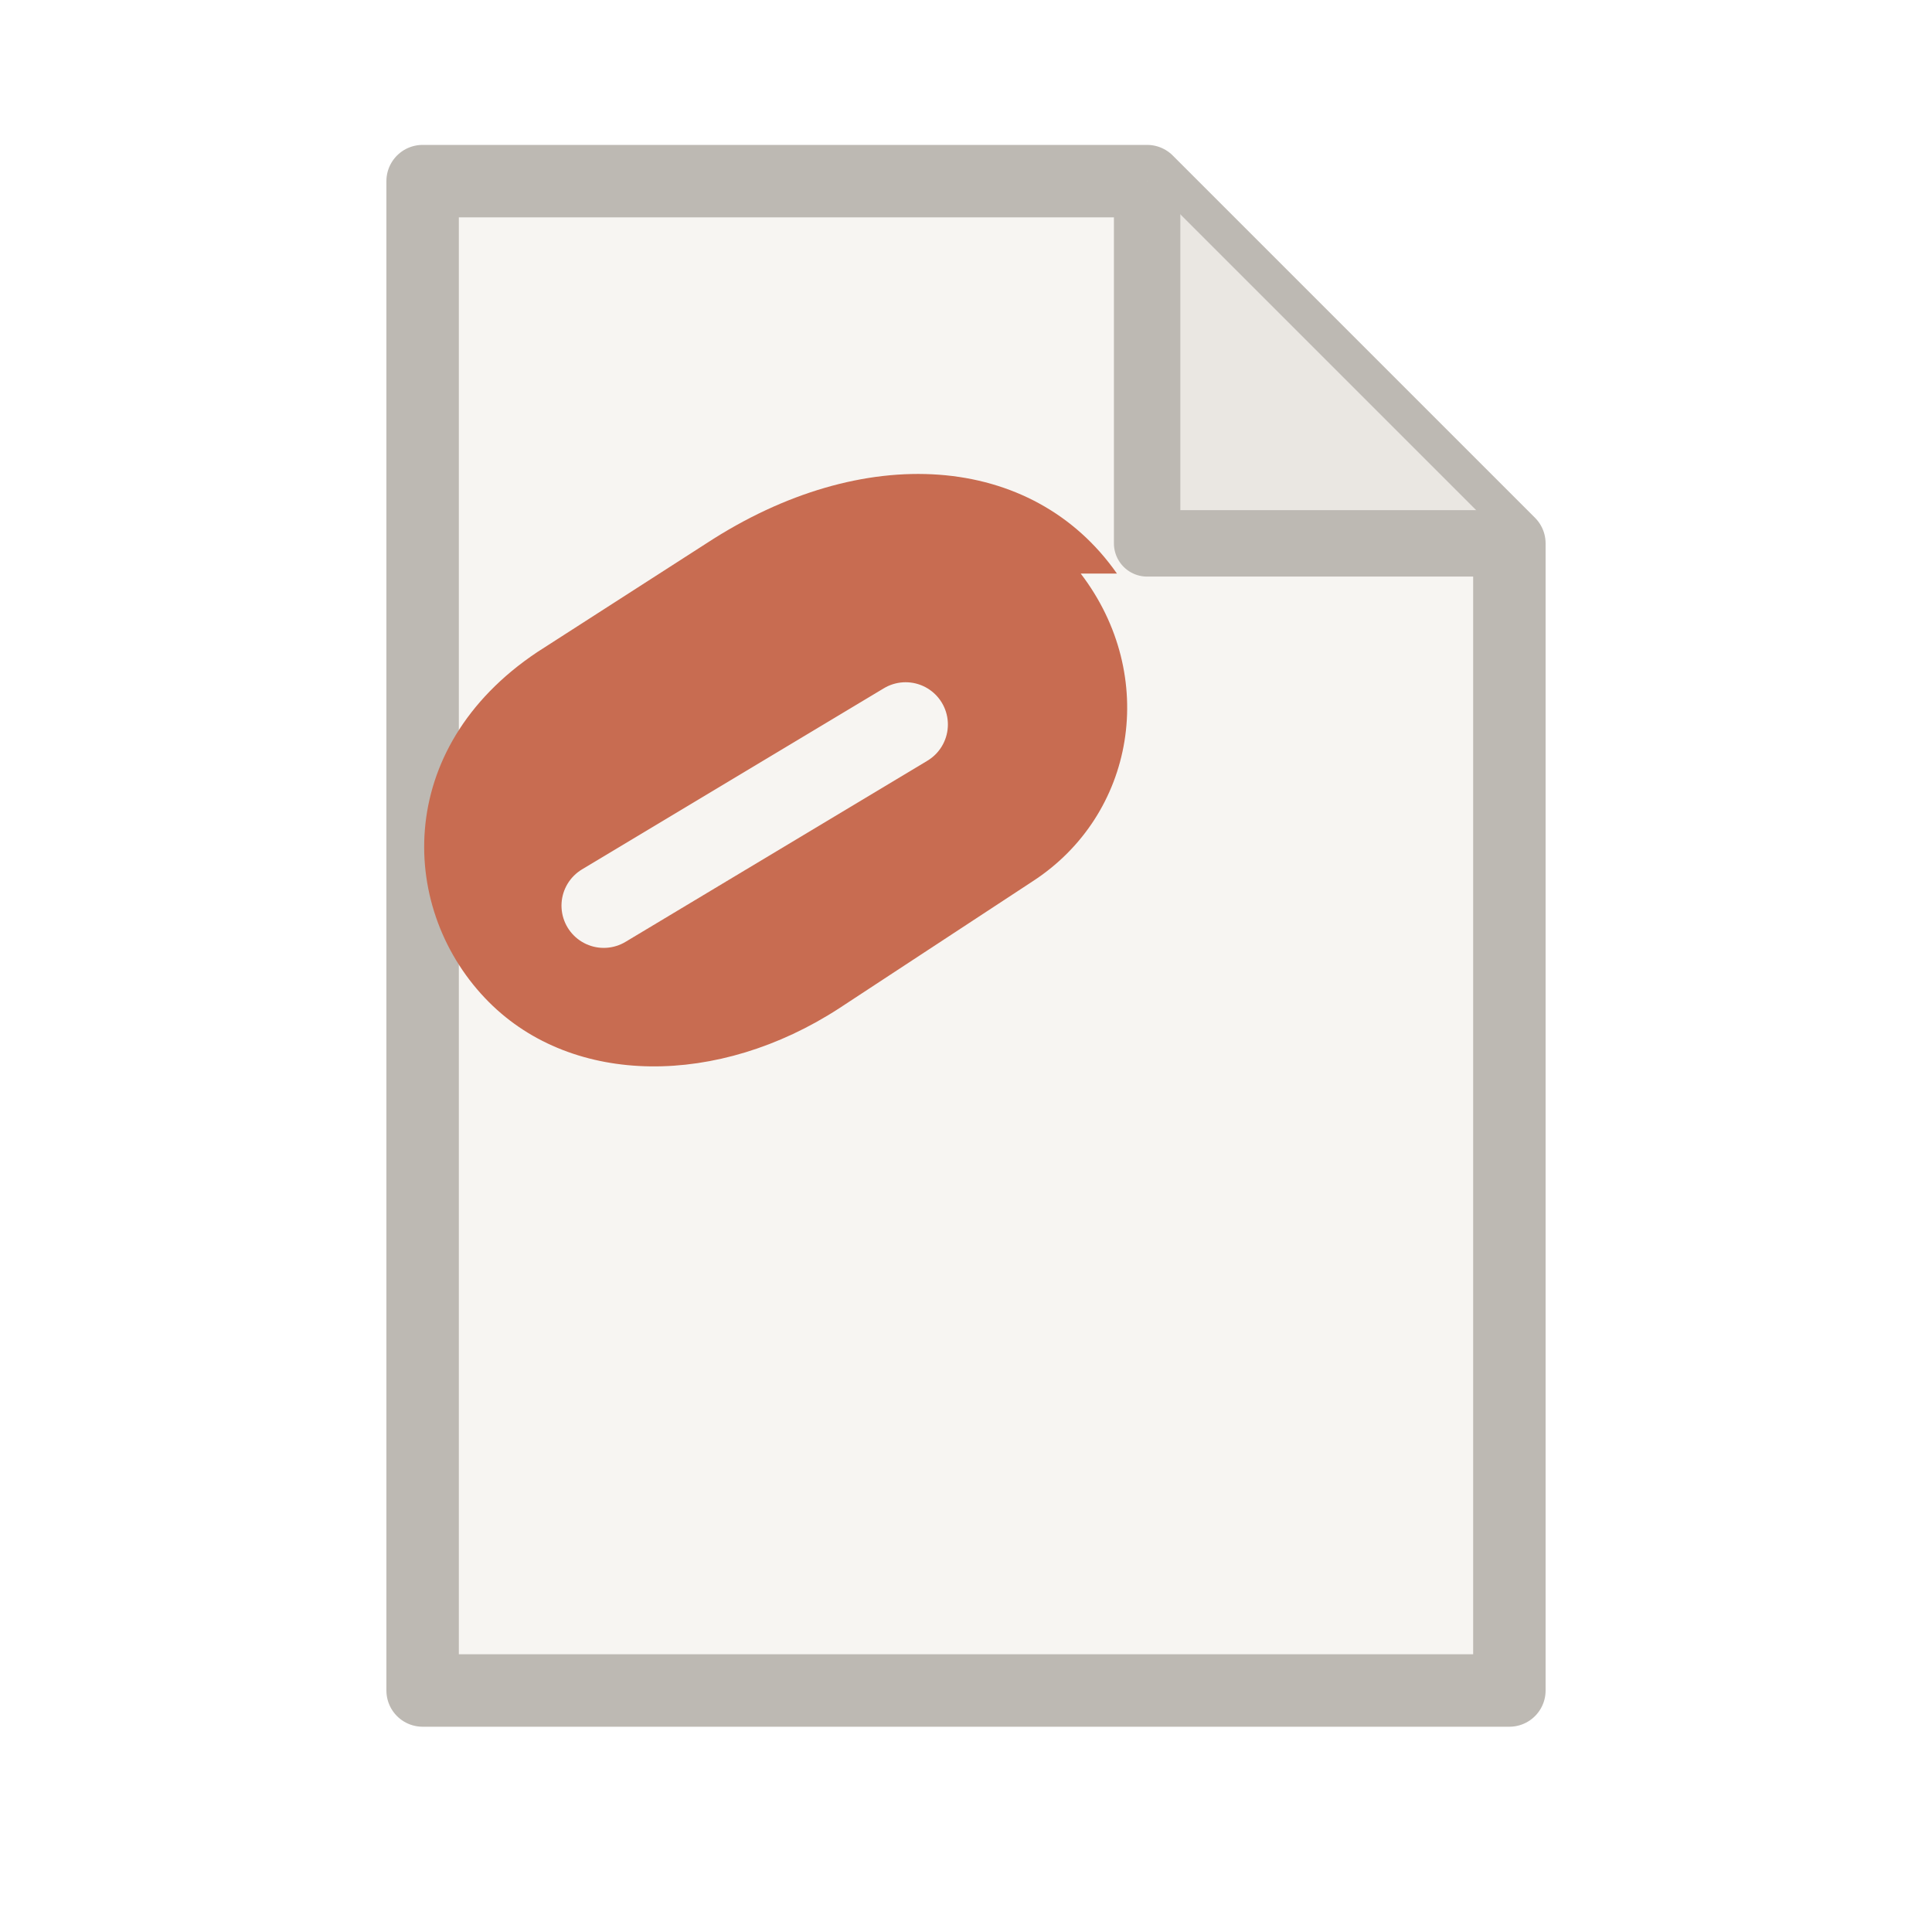
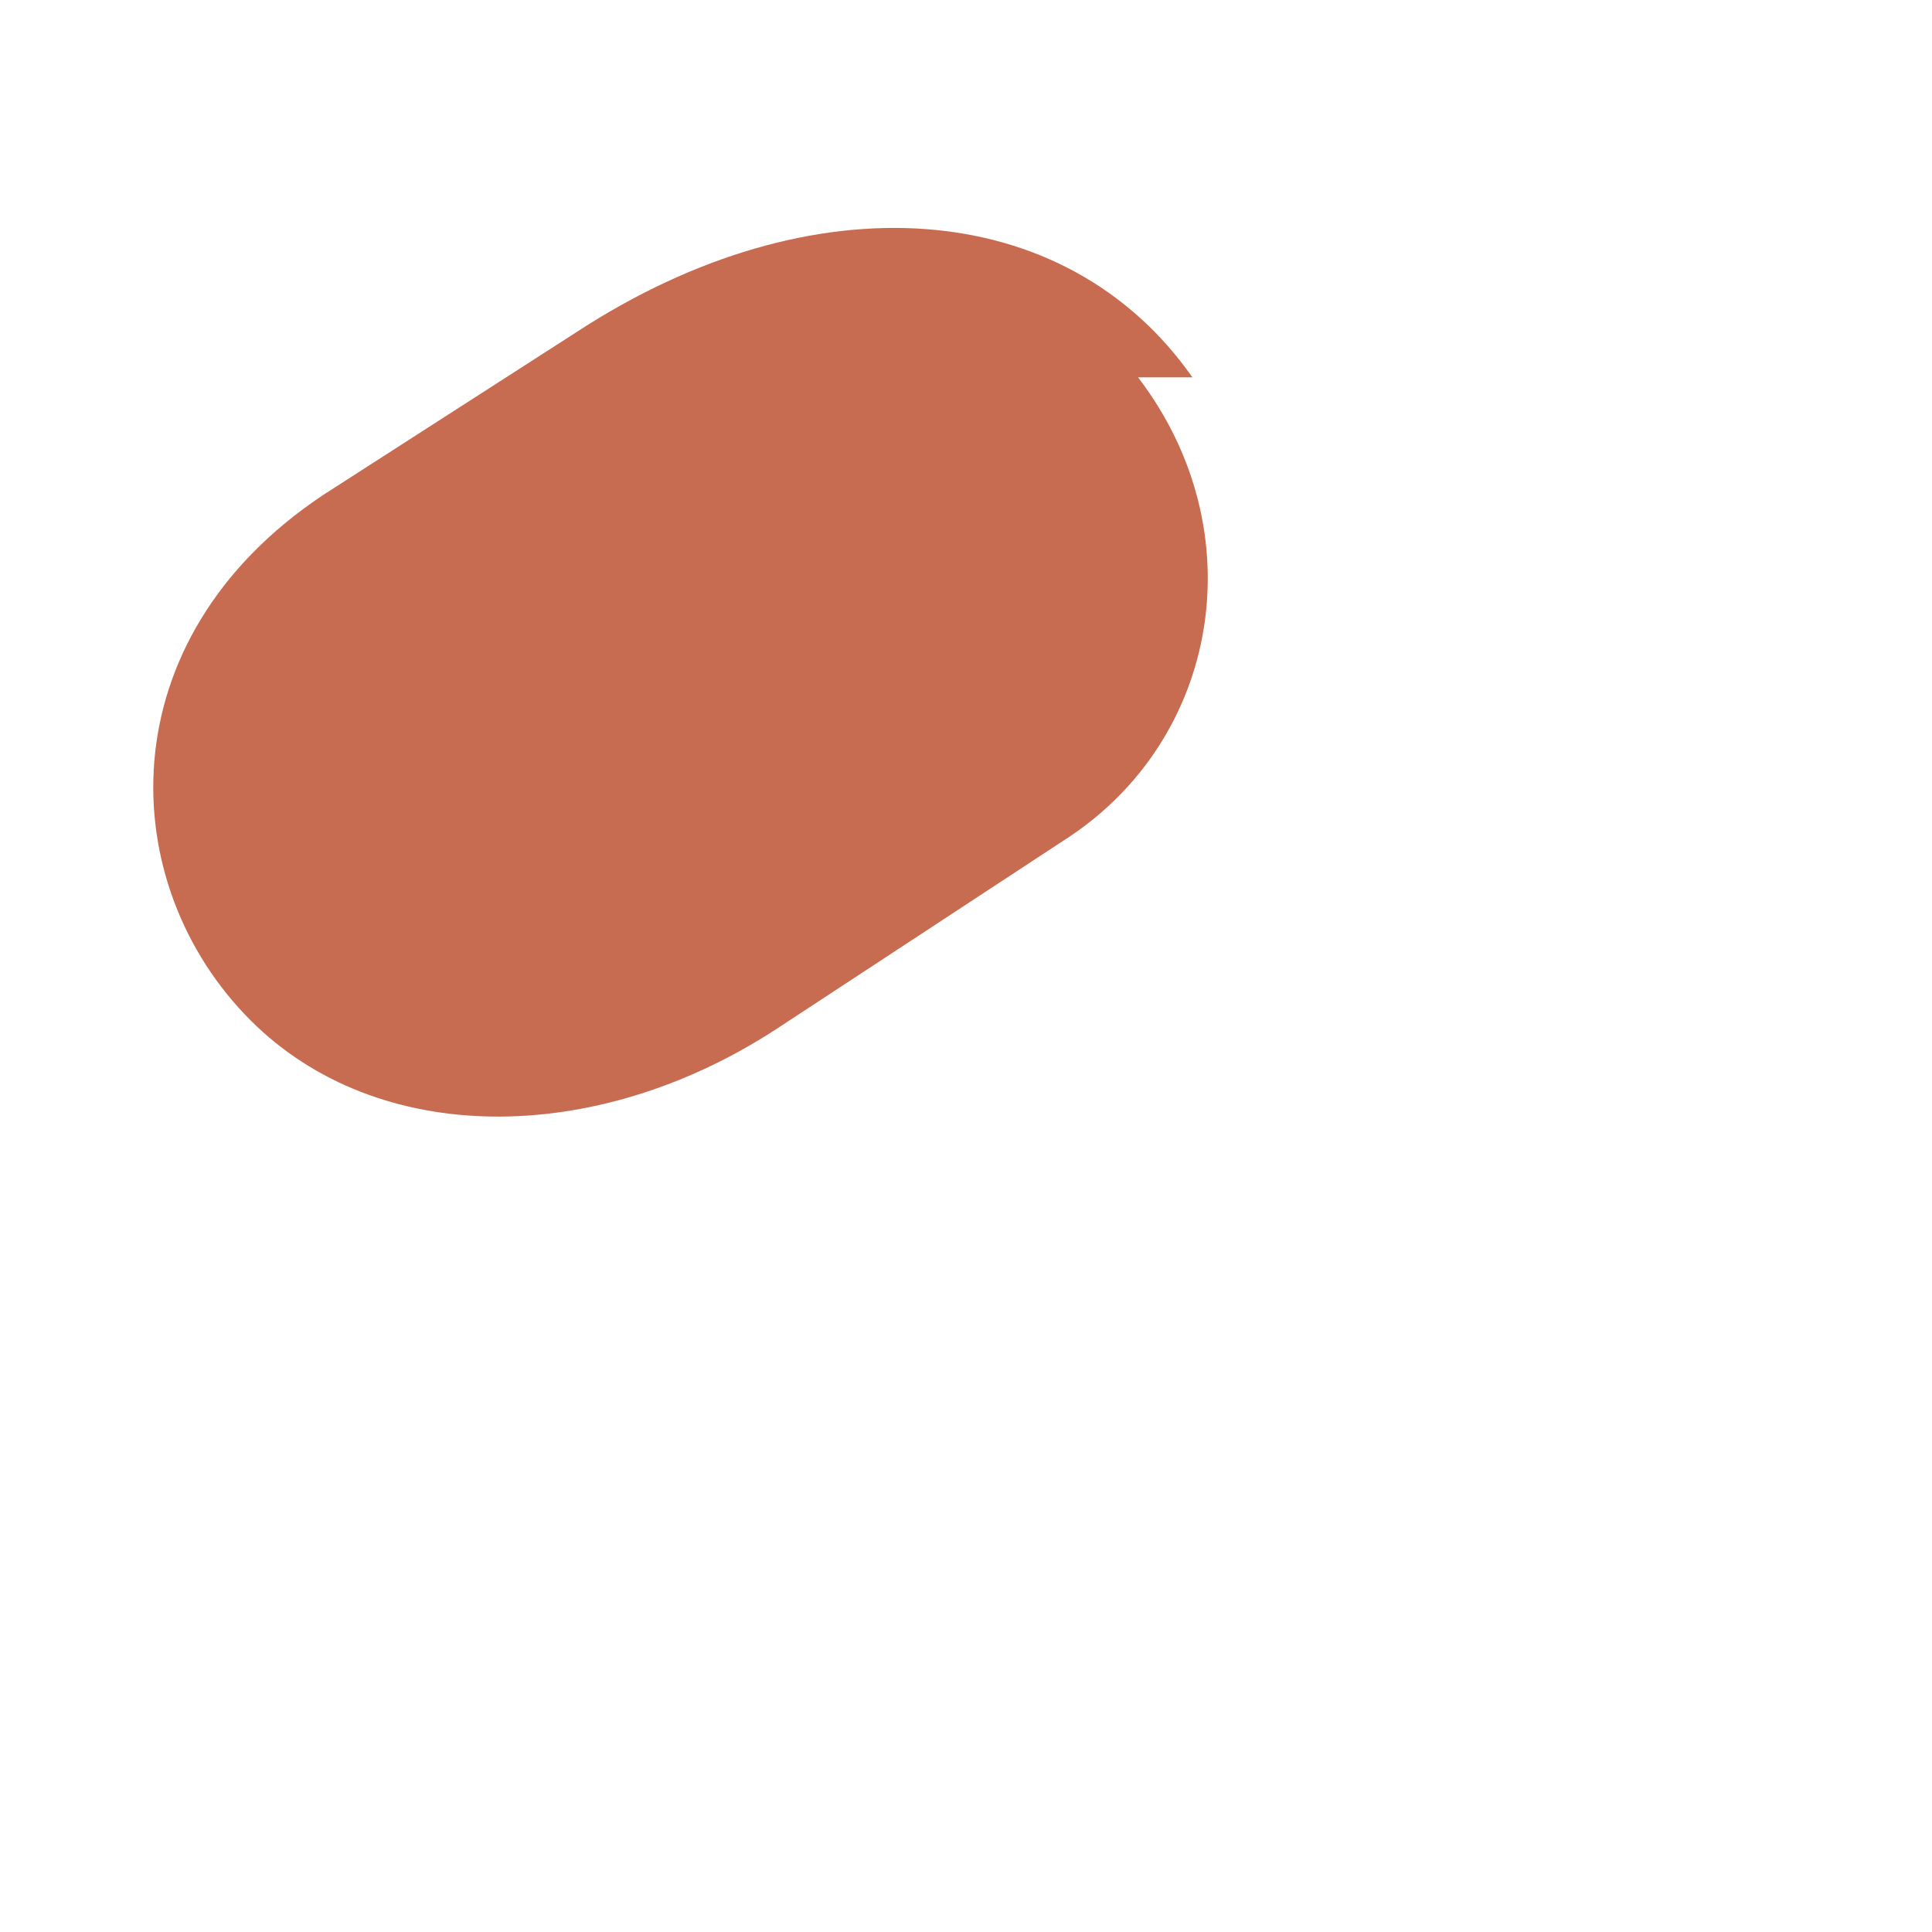
<svg xmlns="http://www.w3.org/2000/svg" width="32" height="32" viewBox="0 0 32 32">
-   <path d="M7 3h12l6 6v19H7z" fill="#F7F5F2" stroke="#BDB9B3" stroke-width="1.2" stroke-linejoin="round" />
-   <path d="M19 3v6h6" fill="#EAE7E2" stroke="#BDB9B3" stroke-width="1.1" stroke-linejoin="round" />
-   <g fill="#C86C51" stroke-linecap="round" stroke-linejoin="round">
+   <g transform="translate(-8 -8) scale(1.5)" fill="#C86C51" stroke-linecap="round" stroke-linejoin="round">
    <path d="M18.5 9.5c-1.4-2-4.2-2.2-6.8-.5l-2.8 1.8c-2.4 1.6-2.3 4.3-.8 5.8 1.4 1.4 3.8 1.4 5.8.1l3.2-2.1c1.7-1.1 2.1-3.4.8-5.1z" />
-     <path d="M10 15l5-3" fill="none" stroke="#F7F5F2" stroke-width="1.4" stroke-linecap="round" />
+     <path d="M10 15l5-3" fill="none" stroke="#C86C51" stroke-width="1.4" stroke-linecap="round" />
  </g>
</svg>
